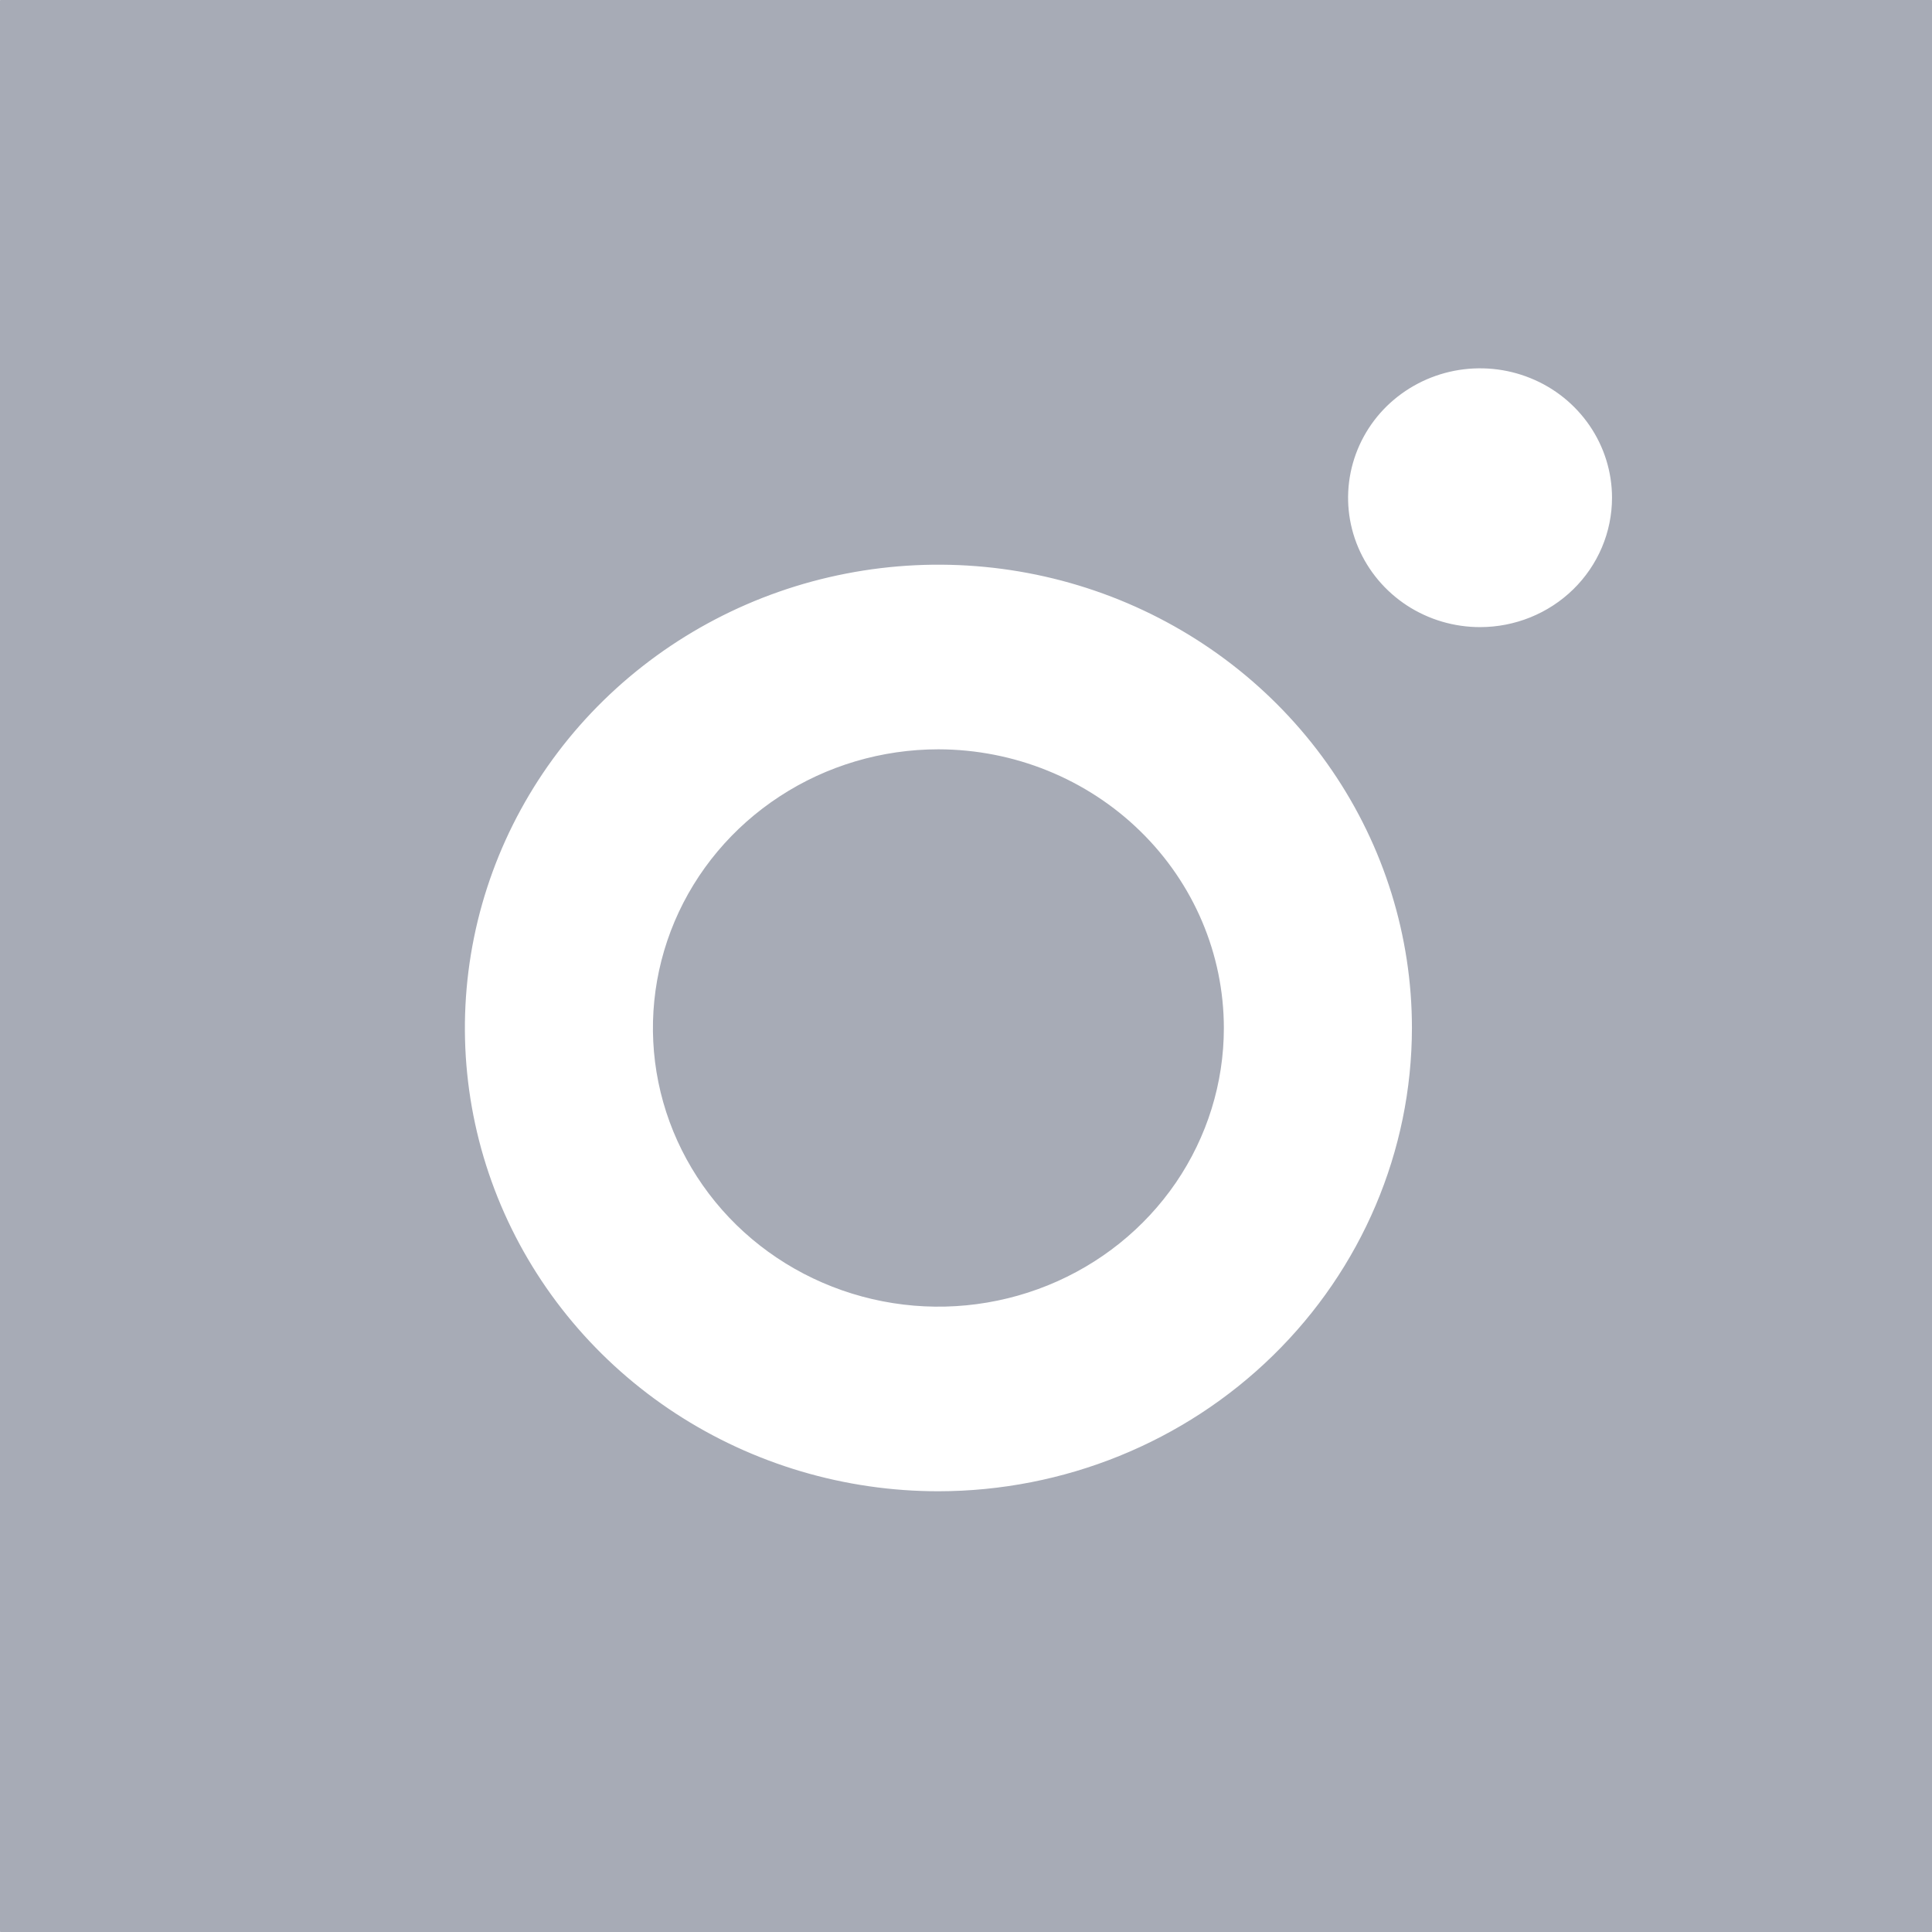
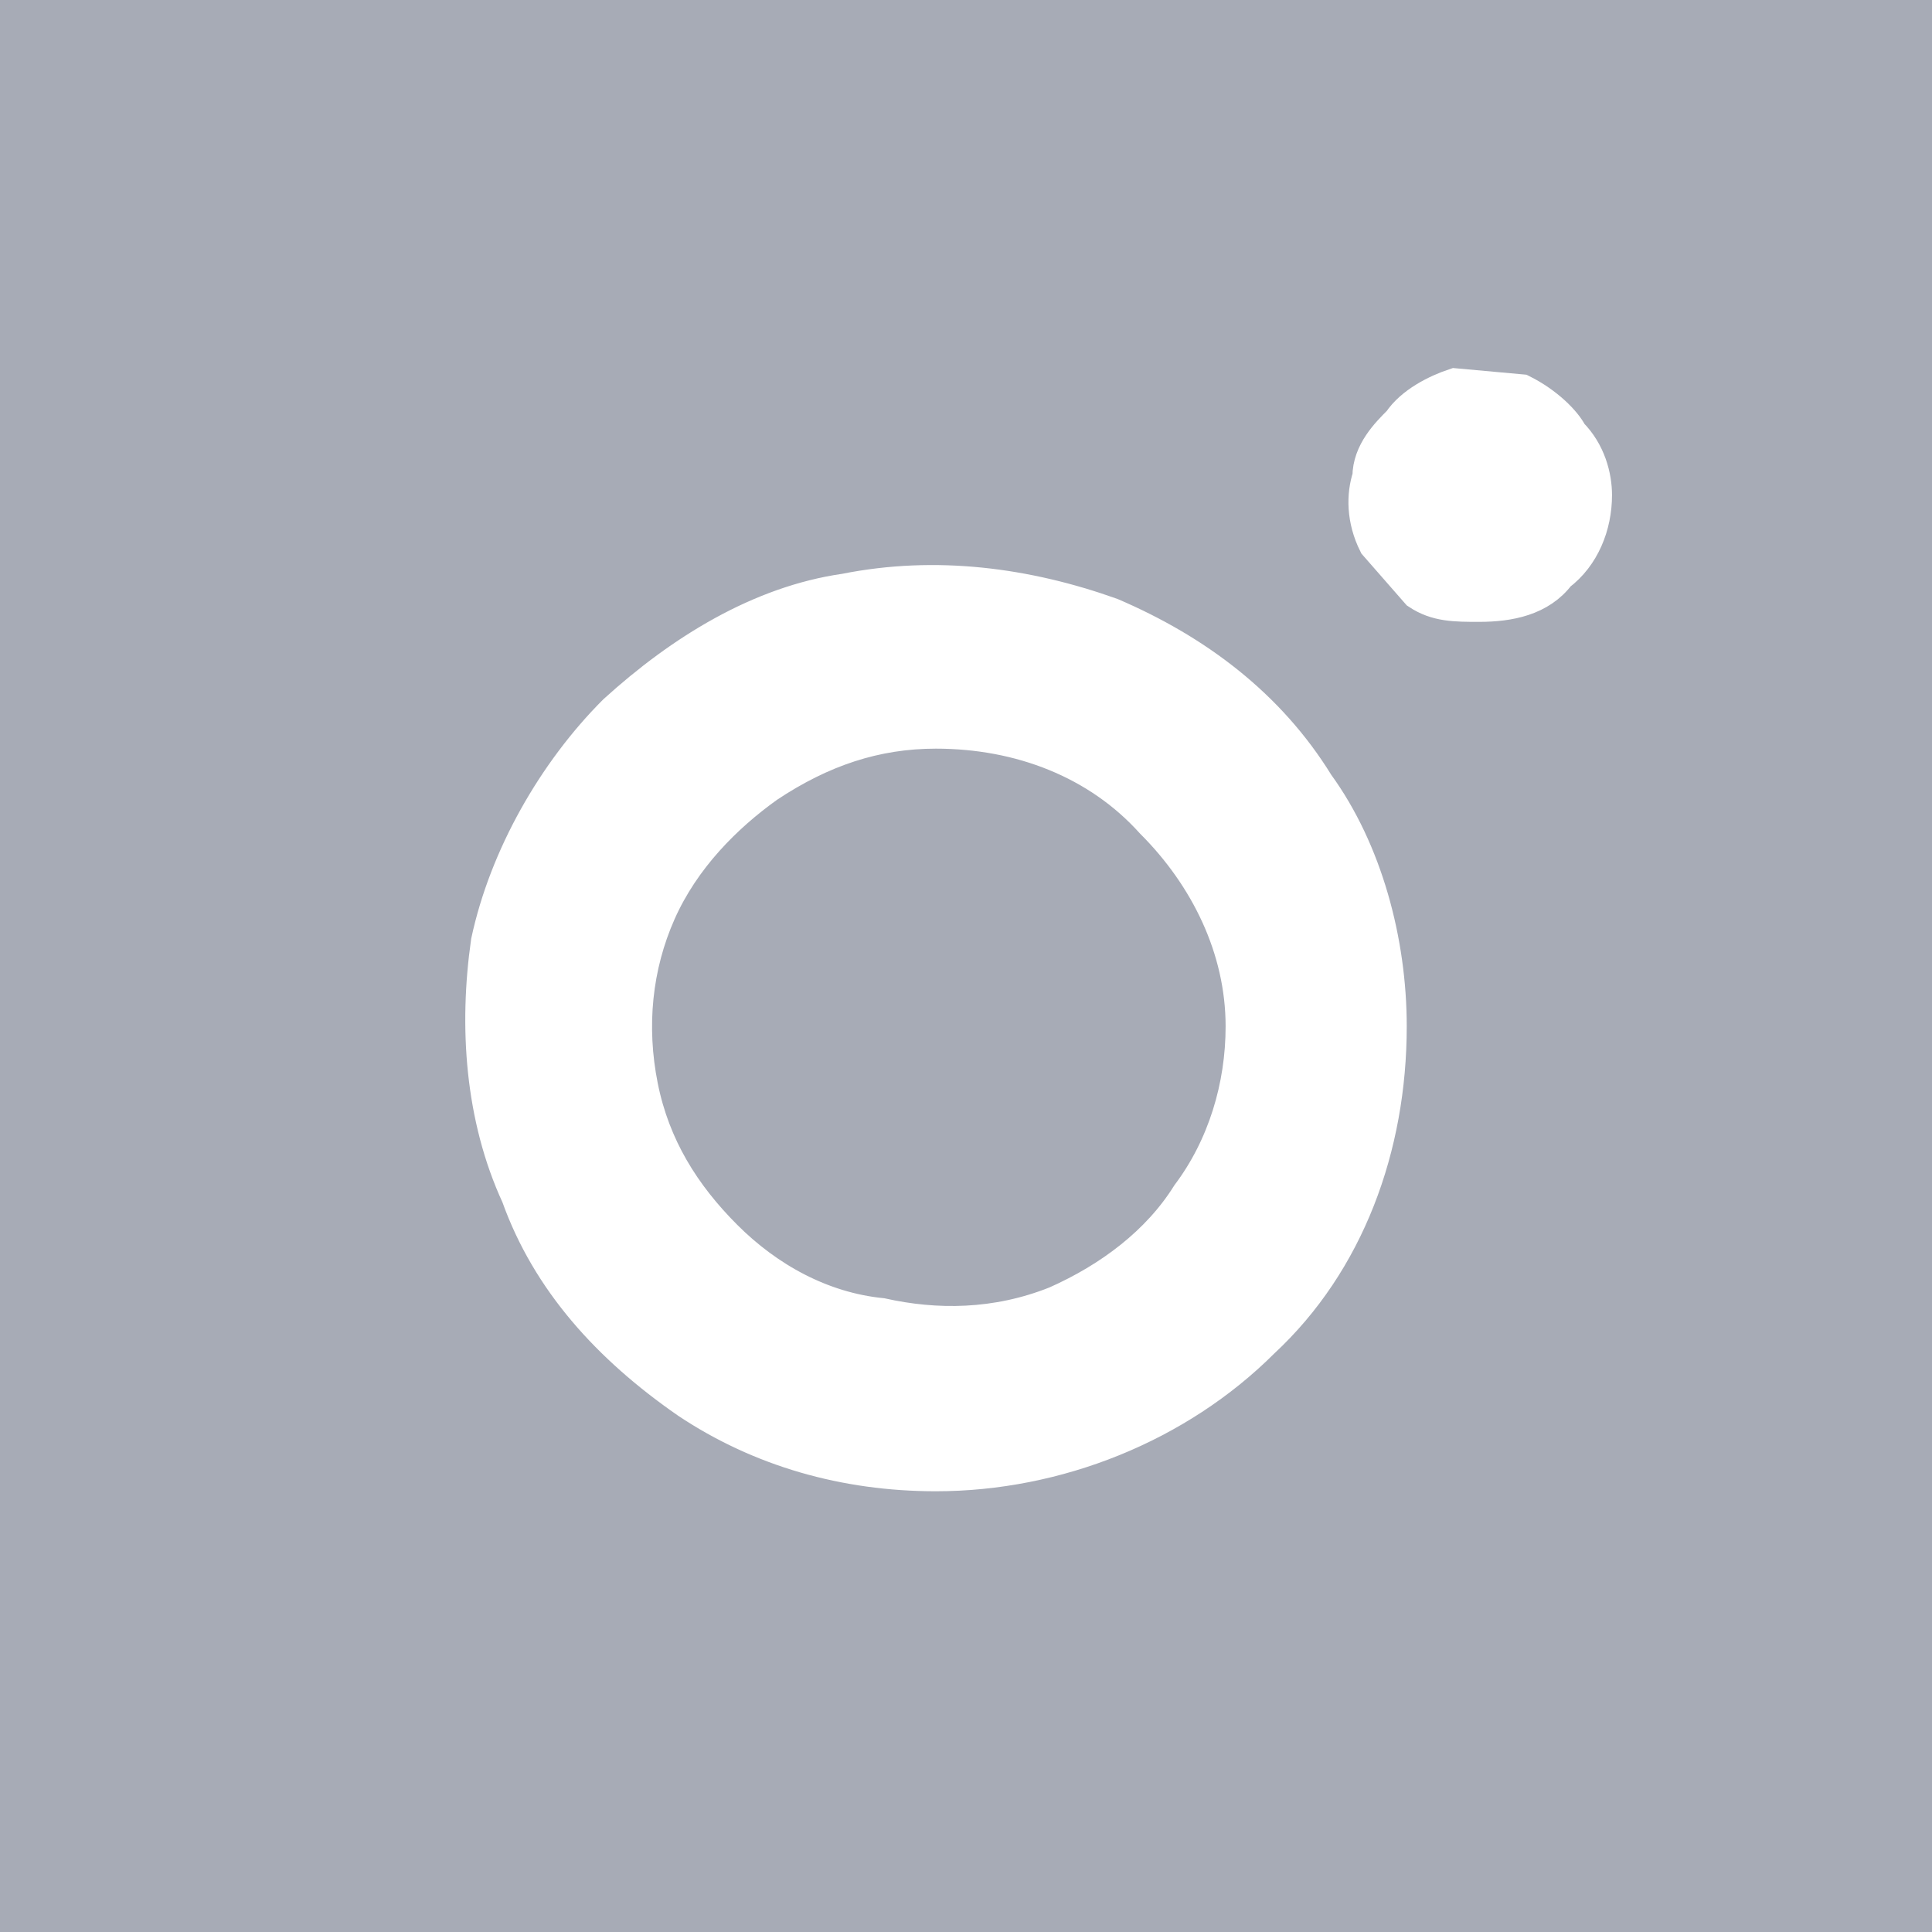
- <svg xmlns="http://www.w3.org/2000/svg" width="32" height="32" viewBox="0 0 32 32" fill="none">
-   <path d="M31.991 0H0.009C0.004 0 0 0.004 0 0.009V31.991C0 31.996 0.004 32 0.009 32H31.991C31.996 32 32 31.996 32 31.991V0.009C32 0.004 31.996 0 31.991 0Z" fill="#A7ABB6" />
-   <path d="M20.571 17.027C20.571 17.999 20.276 18.949 19.724 19.758C19.171 20.566 18.386 21.196 17.467 21.568C16.548 21.94 15.537 22.038 14.562 21.848C13.586 21.658 12.69 21.19 11.987 20.503C11.284 19.815 10.805 18.939 10.611 17.986C10.417 17.032 10.517 16.044 10.897 15.146C11.278 14.247 11.922 13.48 12.749 12.94C13.576 12.399 14.548 12.111 15.543 12.111C16.876 12.113 18.154 12.631 19.097 13.553C20.04 14.474 20.57 15.723 20.571 17.027ZM23.086 17.027C23.086 15.568 22.643 14.143 21.814 12.93C20.986 11.718 19.808 10.773 18.429 10.214C17.051 9.656 15.534 9.51 14.071 9.795C12.608 10.079 11.264 10.782 10.209 11.813C9.154 12.844 8.436 14.158 8.145 15.588C7.854 17.019 8.003 18.501 8.574 19.849C9.145 21.196 10.112 22.348 11.352 23.158C12.593 23.968 14.051 24.4 15.543 24.4C17.543 24.398 19.46 23.621 20.874 22.238C22.288 20.856 23.084 18.982 23.086 17.027ZM26.4 8.244C26.4 7.879 26.289 7.523 26.082 7.22C25.875 6.917 25.581 6.68 25.236 6.541C24.891 6.401 24.512 6.365 24.146 6.436C23.781 6.507 23.445 6.683 23.181 6.94C22.917 7.198 22.738 7.527 22.665 7.884C22.592 8.242 22.629 8.612 22.772 8.949C22.915 9.286 23.157 9.574 23.467 9.777C23.777 9.979 24.141 10.087 24.514 10.087C25.014 10.087 25.494 9.893 25.848 9.547C26.201 9.202 26.4 8.733 26.4 8.244Z" fill="white" stroke="white" stroke-width="0.6" />
+ <svg xmlns="http://www.w3.org/2000/svg" width="32" height="32" fill="none">
+   <path d="M32 0H0v32h32V0z" fill="#A7ABB6" />
+   <path d="M20.6 17c0 1-.3 2-.9 2.8-.5.8-1.3 1.4-2.2 1.8-1 .4-2 .4-2.9.2-1-.1-1.9-.6-2.6-1.3-.7-.7-1.2-1.5-1.4-2.5-.2-1-.1-2 .3-2.9.4-.9 1.1-1.6 1.8-2.1.9-.6 1.8-.9 2.8-.9 1.4 0 2.7.5 3.6 1.5.9.9 1.5 2.1 1.5 3.4zm2.4 0c0-1.4-.4-2.9-1.2-4-.8-1.3-2-2.2-3.4-2.8-1.4-.5-2.9-.7-4.4-.4-1.4.2-2.7 1-3.8 2-1 1-1.8 2.4-2.1 3.8-.2 1.4-.1 2.9.5 4.2.5 1.4 1.5 2.5 2.8 3.4 1.2.8 2.6 1.2 4.1 1.2 2 0 4-.8 5.4-2.2C22.3 20.9 23 19 23 17zm3.4-8.8c0-.3-.1-.7-.4-1-.1-.2-.4-.5-.8-.7l-1.1-.1c-.3.1-.7.3-.9.6-.2.2-.5.5-.5.9-.1.3-.1.7.1 1.1l.7.8c.3.2.6.2 1 .2.5 0 1-.1 1.3-.5.4-.3.6-.8.6-1.3z" fill="#fff" stroke="#fff" stroke-width=".6" />
</svg>
